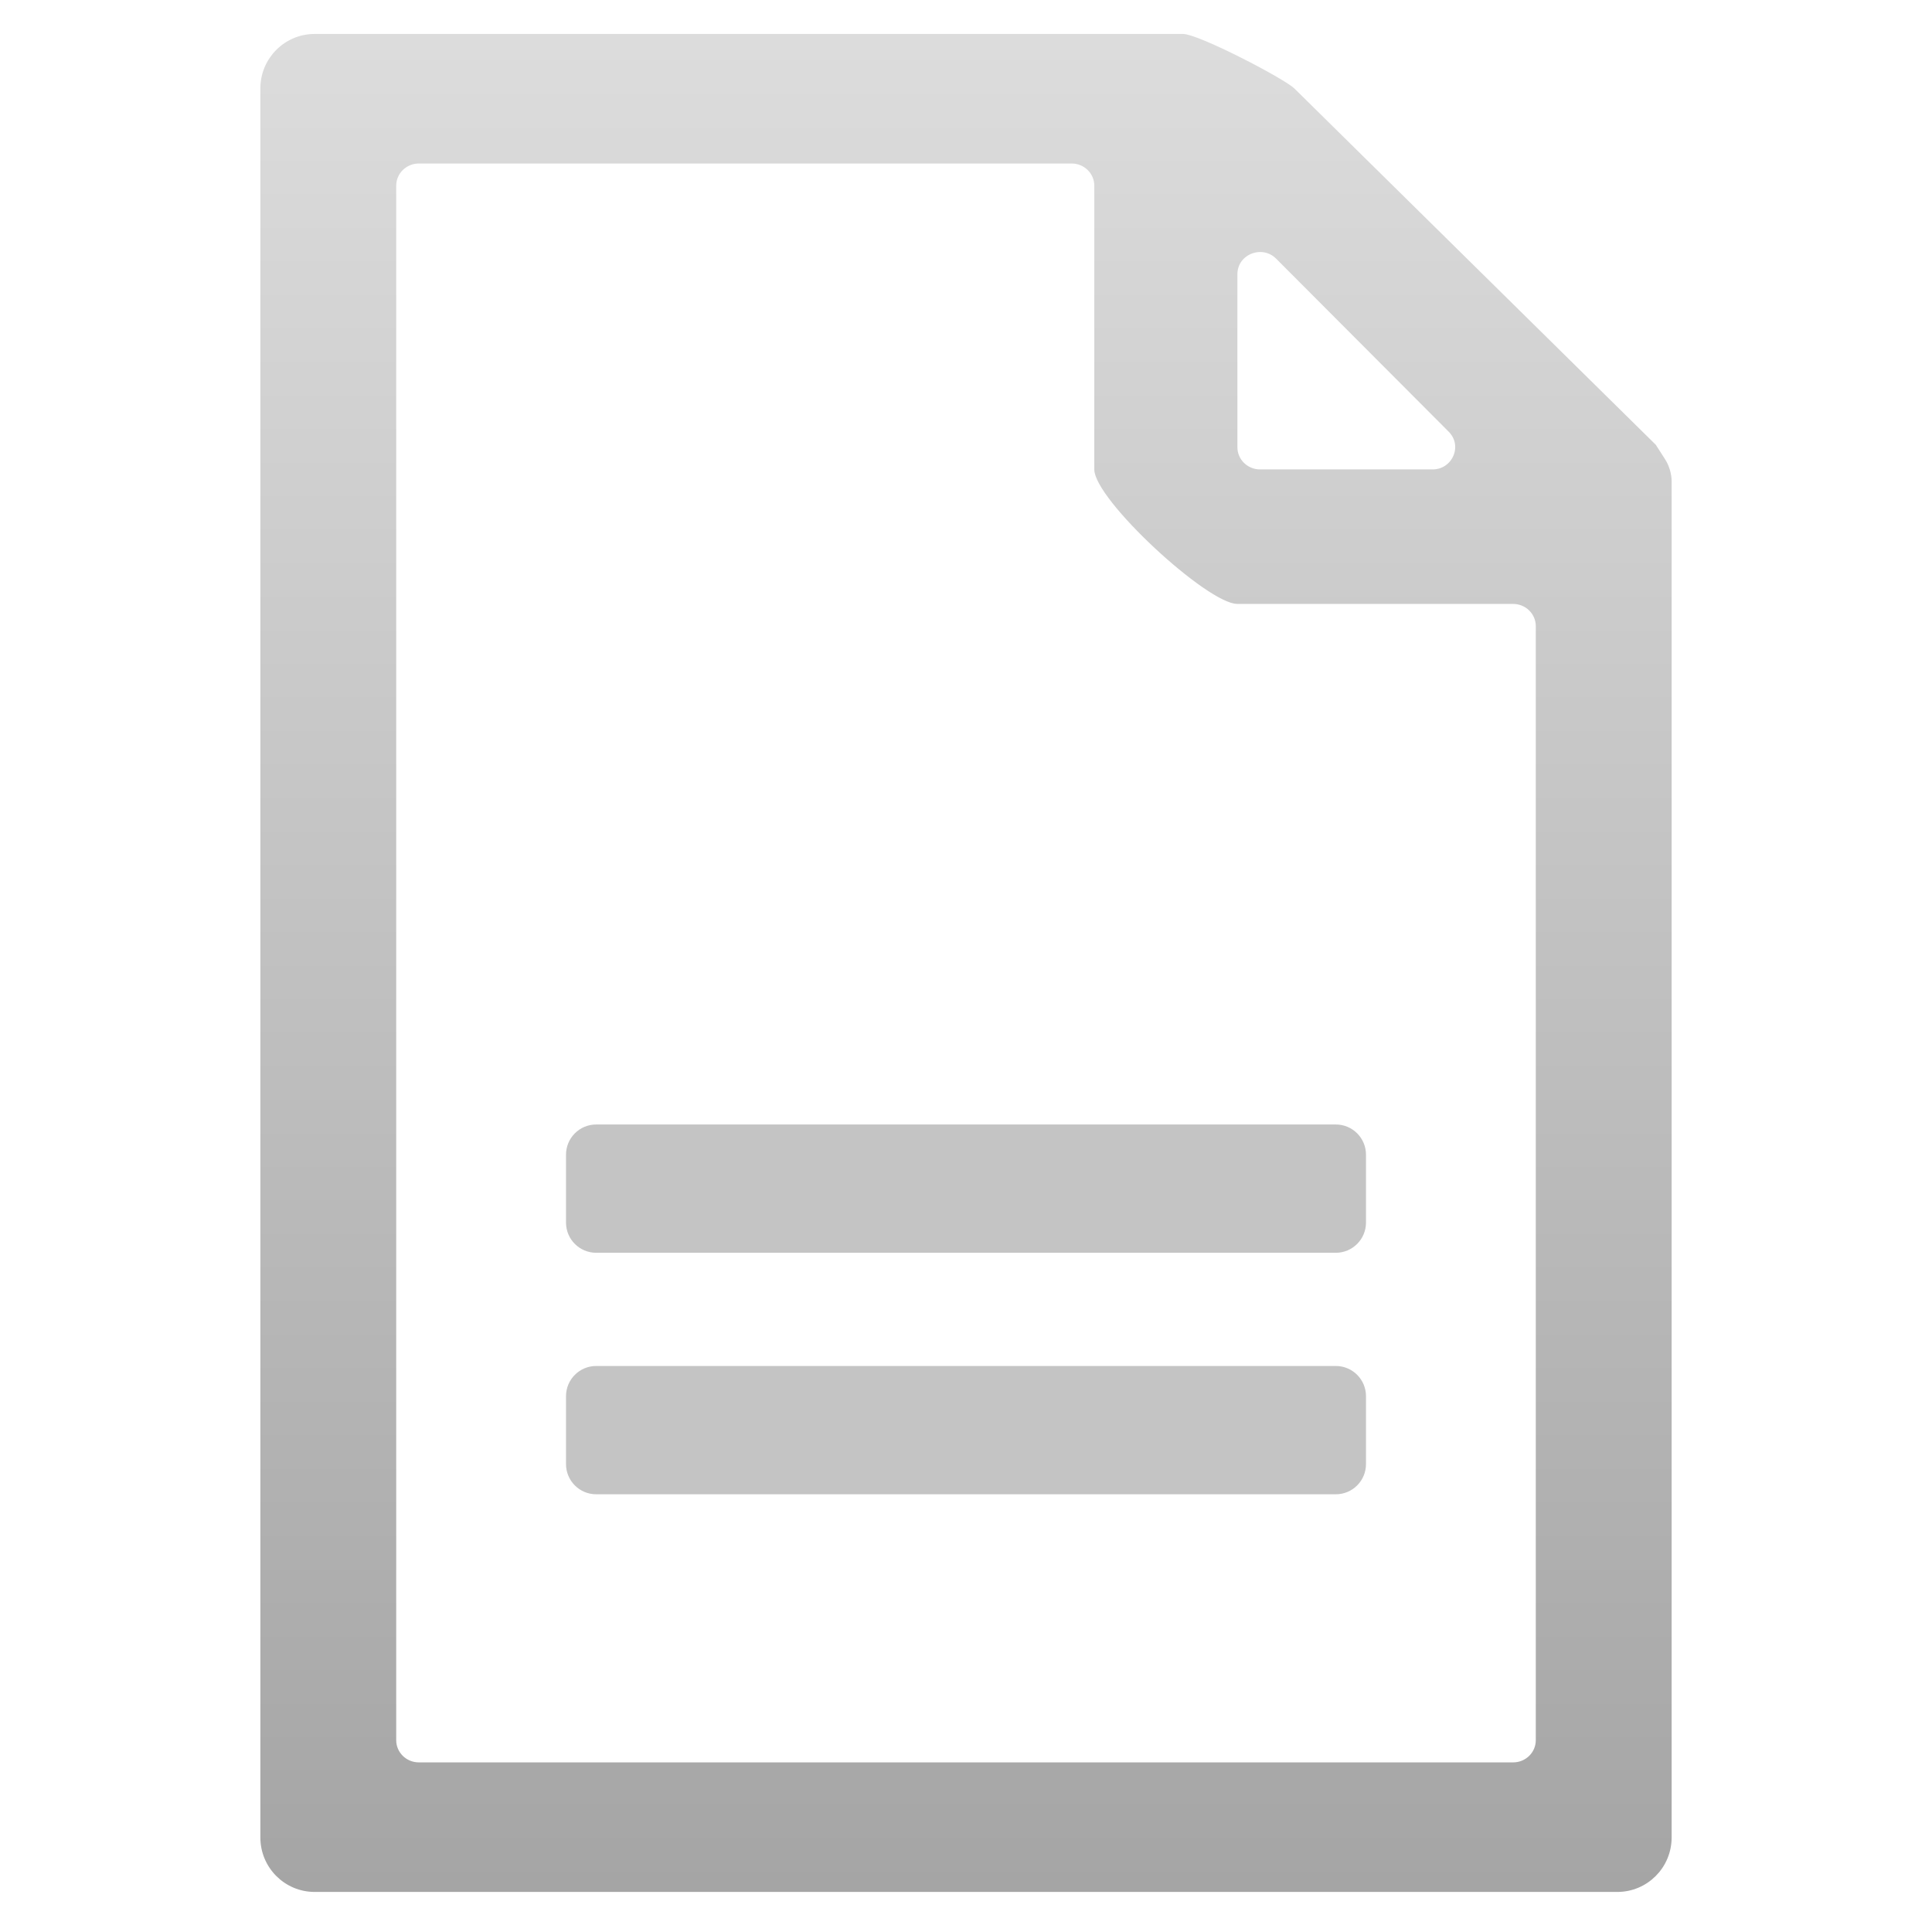
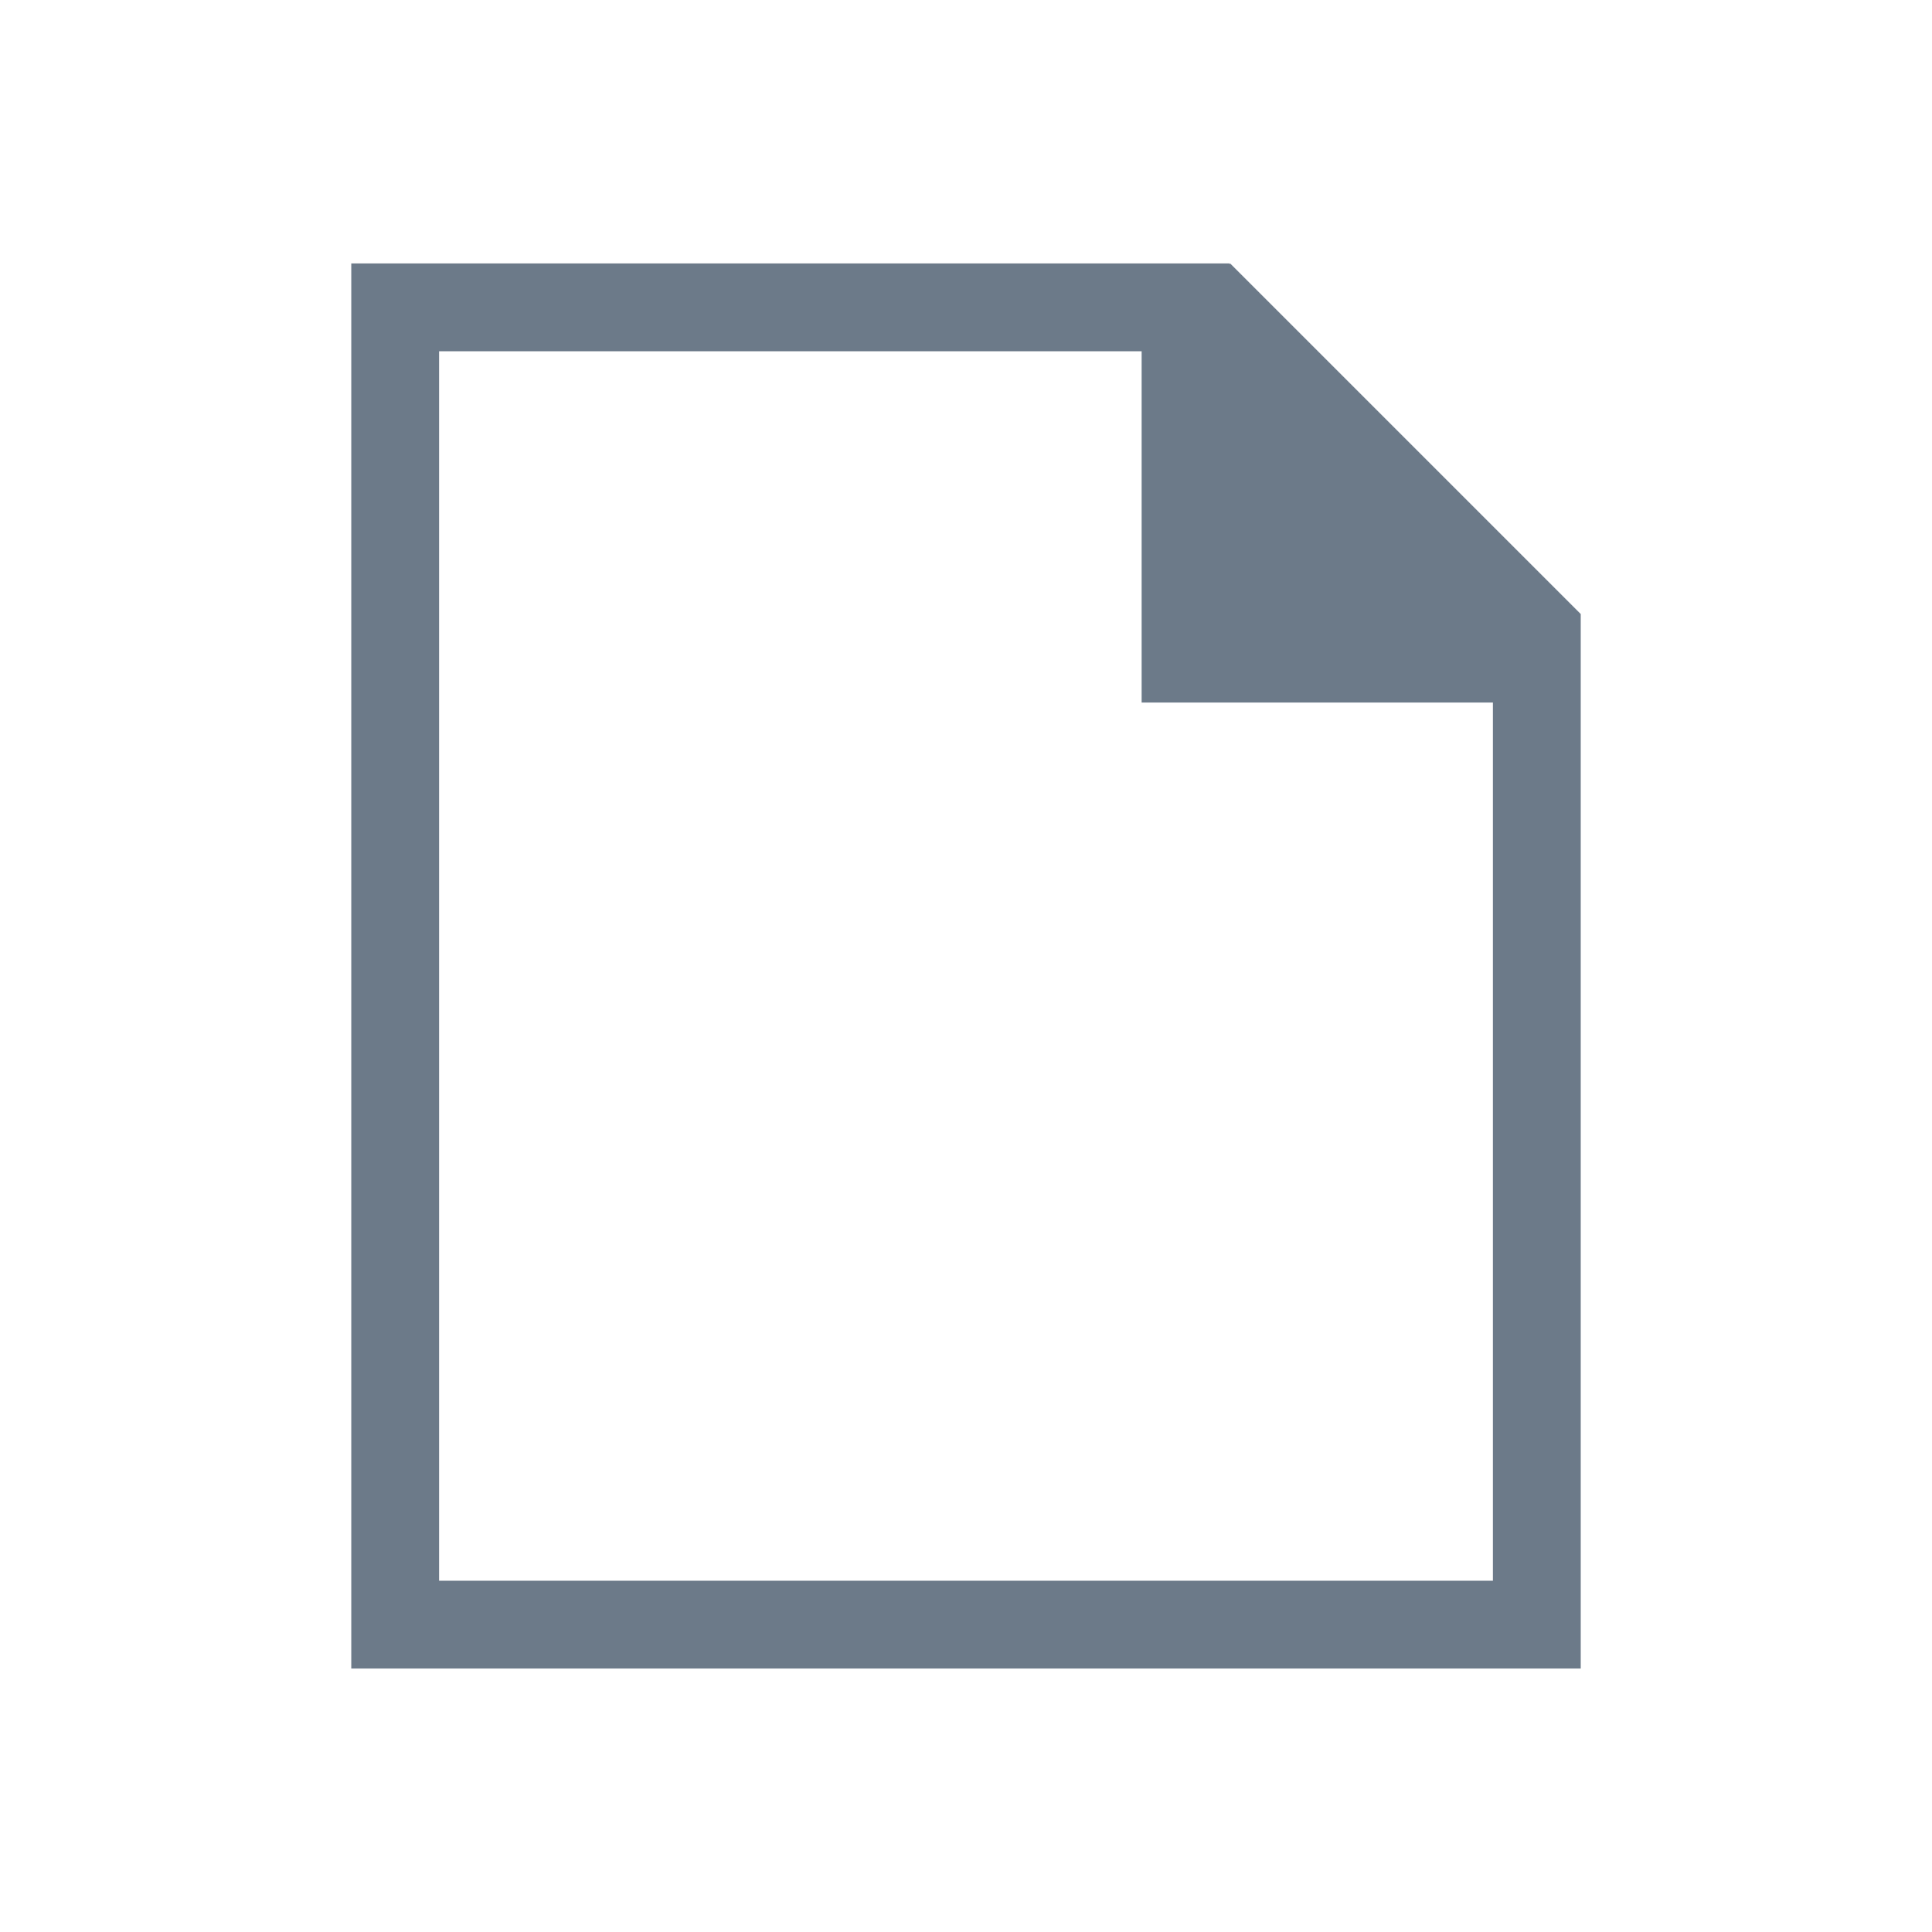
- <svg xmlns="http://www.w3.org/2000/svg" width="256" height="256" viewBox="0 0 256 256" fill="none">
-   <path d="M220.22 61.138C220.705 61.891 221 62.891 221 63.779V63.798V63.817V63.836V63.854V63.873V63.891V63.91V63.928V63.946V63.965V63.983V64.001V64.019V64.037V64.055V64.073V64.091V64.109V64.127V64.144V64.162V64.18V64.197V64.215V64.232V64.25V64.267V64.284V64.302V64.319V64.336V64.353V64.37V64.387V64.404V64.421V64.438V64.455V64.472V64.488V64.505V64.522V64.538V64.555V64.571V64.587V64.604V64.62V64.636V64.653V64.669V64.685V64.701V64.717V64.733V64.749V64.765V64.781V64.796V64.812V64.828V64.843V64.859V64.874V64.89V64.906V64.921V64.936V64.951V64.967V64.982V64.997V65.012V65.027V65.043V65.058V65.072V65.087V65.102V65.117V65.132V65.147V65.161V65.176V65.191V65.205V65.22V65.234V65.249V65.263V65.277V65.291V65.306V65.32V65.334V65.348V65.362V65.376V65.391V65.404V65.418V65.432V65.446V65.46V65.474V65.487V65.501V65.515V65.528V65.542V65.555V65.569V65.582V65.596V65.609V65.623V65.636V65.649V65.662V65.675V65.689V65.702V65.715V65.728V65.741V65.754V65.767V65.779V65.792V65.805V65.818V65.831V65.843V65.856V65.869V65.881V65.894V65.906V65.919V65.931V65.944V65.956V65.968V65.981V65.993V66.005V66.017V66.03V66.042V66.054V66.066V66.078V66.09V66.102V66.114V66.126V66.138V66.149V66.161V66.173V66.185V66.197V66.208V66.22V66.231V66.243V66.254V66.266V66.278V66.289V66.3V66.312V66.323V66.335V66.346V66.357V66.368V66.38V66.391V66.402V66.413V66.424V66.435V66.446V66.457V66.468V66.479V66.49V66.501V66.512V66.523V66.534V66.544V66.555V66.566V66.577V66.587V66.598V66.609V66.619V66.63V66.64V66.651V66.662V66.672V66.682V66.693V66.703V66.714V66.724V66.734V66.745V66.755V66.765V66.775V66.786V66.796V66.806V66.816V66.826V66.836V66.846V66.856V66.866V66.876V66.886V66.896V66.906V66.916V66.926V66.936V66.946V66.956V66.966V66.975V66.985V66.995V67.004V67.014V67.024V67.034V67.043V67.053V67.062V67.072V67.082V67.091V67.101V67.11V67.12V67.129V67.139V67.148V67.157V67.167V67.176V67.186V67.195V67.204V67.213V67.223V67.232V67.241V67.251V67.26V67.269V67.278V67.287V67.297V67.306V67.315V67.324V67.333V67.342V67.351V67.36V67.369V67.378V67.387V67.396V67.405V67.414V67.423V67.432V67.441V67.45V67.459V67.468V67.477V67.486V67.494V67.503V67.512V67.521V67.53V67.538V67.547V67.556V67.565V67.573V67.582V67.591V67.6V67.608V67.617V67.626V67.634V67.643V67.652V67.66V67.669V67.678V67.686V67.695V67.703V67.712V67.721V67.729V67.738V67.746V67.755V67.763V67.772V67.78V67.789V67.797V67.806V67.814V67.823V67.831V67.84V67.848V67.857V67.865V67.874V67.882V67.891V67.899V67.907V67.916V67.924V67.933V67.941V67.949V67.958V67.966V67.975V67.983V67.991V68V68.008V68.016V68.025V68.033V68.041V68.05V68.058V68.067V68.075V68.083V68.091V68.1V68.108V68.117V68.125V68.133V68.141V68.15V68.158V68.166V68.175V68.183V68.192V68.2V68.208V68.216V68.225V68.233V68.241V68.25V68.258V68.266V68.275V68.283V68.291V68.3V68.308V68.316V68.325V68.333V68.341V68.35V68.358V68.367V68.375V68.383V68.392V68.4V68.408V68.417V68.425V68.433V68.442V68.45V68.459V68.467V68.475V68.484V68.492V68.501V68.509V68.517V68.526V68.534V68.543V68.551V68.56V68.568V68.577V68.585V68.594V68.602V68.611V68.619V68.628V68.636V68.645V68.653V68.662V68.67V68.679V68.687V68.696V68.705V68.713V68.722V68.73V68.739V68.748V68.756V68.765V68.774V68.782V68.791V68.8V68.808V68.817V68.826V68.835V68.843V68.852V68.861V68.87V68.878V68.887V68.896V68.905V68.914V68.923V68.931V68.94V68.949V68.958V68.967V68.976V68.985V68.994V69.003V69.012V69.021V69.03V69.039V69.048V69.057V69.066V69.075V69.084V69.093V69.103V69.112V69.121V69.13V69.139V69.148V69.158V69.167V69.176V69.186V69.195V69.204V69.213V69.223V69.232V69.242V69.251V69.26V69.27V69.279V69.289V69.298V69.308V69.317V69.327V69.336V69.346V69.356V69.365V69.375V69.385V69.394V69.404V69.414V243.478C221 247.188 218.003 250.191 214.308 250.191H41.692C37.998 250.191 35 247.187 35 243.478V11.713C35 8.004 37.998 5 41.692 5H156.769C156.936 5 157.267 5.068 157.77 5.23C158.256 5.386 158.853 5.614 159.528 5.896C160.876 6.459 162.508 7.227 164.126 8.04C165.744 8.852 167.343 9.707 168.624 10.442C169.265 10.809 169.823 11.145 170.264 11.43C170.71 11.718 171.008 11.936 171.153 12.072C171.154 12.073 171.155 12.075 171.156 12.076L219.011 59.256C219.112 59.414 219.688 60.31 220.22 61.138ZM169.46 33.932C167.279 31.745 163.462 33.239 163.462 36.342V59.259C163.462 61.169 165.038 62.701 166.962 62.701H189.813C192.894 62.701 194.499 59.041 192.312 56.848L169.46 33.932ZM52 230.584C52 232.494 53.576 234.026 55.5 234.026H200.5C202.424 234.026 204 232.494 204 230.584V82.967C204 81.057 202.424 79.525 200.5 79.525H163.962C163.584 79.525 163.001 79.352 162.226 78.973C161.467 78.602 160.578 78.061 159.608 77.389C157.669 76.046 155.441 74.208 153.332 72.241C151.223 70.274 149.244 68.189 147.796 66.357C147.072 65.44 146.489 64.596 146.09 63.87C145.682 63.127 145.5 62.568 145.5 62.201V24.607C145.5 22.697 143.924 21.165 142 21.165H55.5C53.576 21.165 52 22.697 52 24.607V230.584Z" fill="url(#paint0_linear)" stroke="url(#paint1_linear)" />
-   <rect x="75" y="181" width="106" height="17" rx="4" fill="#C4C4C4" />
-   <rect x="75" y="149" width="106" height="17" rx="4" fill="#C4C4C4" />
-   <defs>
-     <linearGradient id="paint0_linear" x1="128" y1="250.191" x2="128" y2="5" gradientUnits="userSpaceOnUse">
-       <stop stop-color="#A5A5A5" />
-       <stop offset="0.997" stop-color="#DCDCDC" />
-     </linearGradient>
-     <linearGradient id="paint1_linear" x1="128" y1="250.191" x2="128" y2="5" gradientUnits="userSpaceOnUse">
-       <stop stop-color="#A5A5A5" />
-       <stop offset="0.997" stop-color="#DCDCDC" />
-     </linearGradient>
-   </defs>
+ <svg xmlns="http://www.w3.org/2000/svg" width="22" version="1.1" height="22" id="svg2">
+   <defs id="defs3871" />
+   <g id="layer1" transform="matrix(1 0 0 1 -326 -534.3622)">
+     <rect width="0" x="318.28" y="-552.4" height="11" style="fill:#f62459" id="rect4035" transform="scale(1,-1)" />
+     <rect width="0" x="313.728" y="-549.88" height="11" style="fill:#8e44ad" id="rect4035-7" transform="scale(1,-1)" />
+     <rect width="0" x="309.22" y="-562.299" height="11" style="fill:#f62459" id="rect4035-9" transform="scale(1,-1)" />
+     <path style="fill:#6c7a89" id="rect4139" d="m 330,553.362 0,-16 1,0 8,0 1,0 0,0.01 0.008,-0.01 3.992,3.992 0,0.008 0,1.406 0,10.594 -1,0 -12,0 -1,0 z m 1,-1 12,0 0,-10 -4,0 0,-1 0,-3 -8,0 0,14 z" />
+   </g>
</svg>
